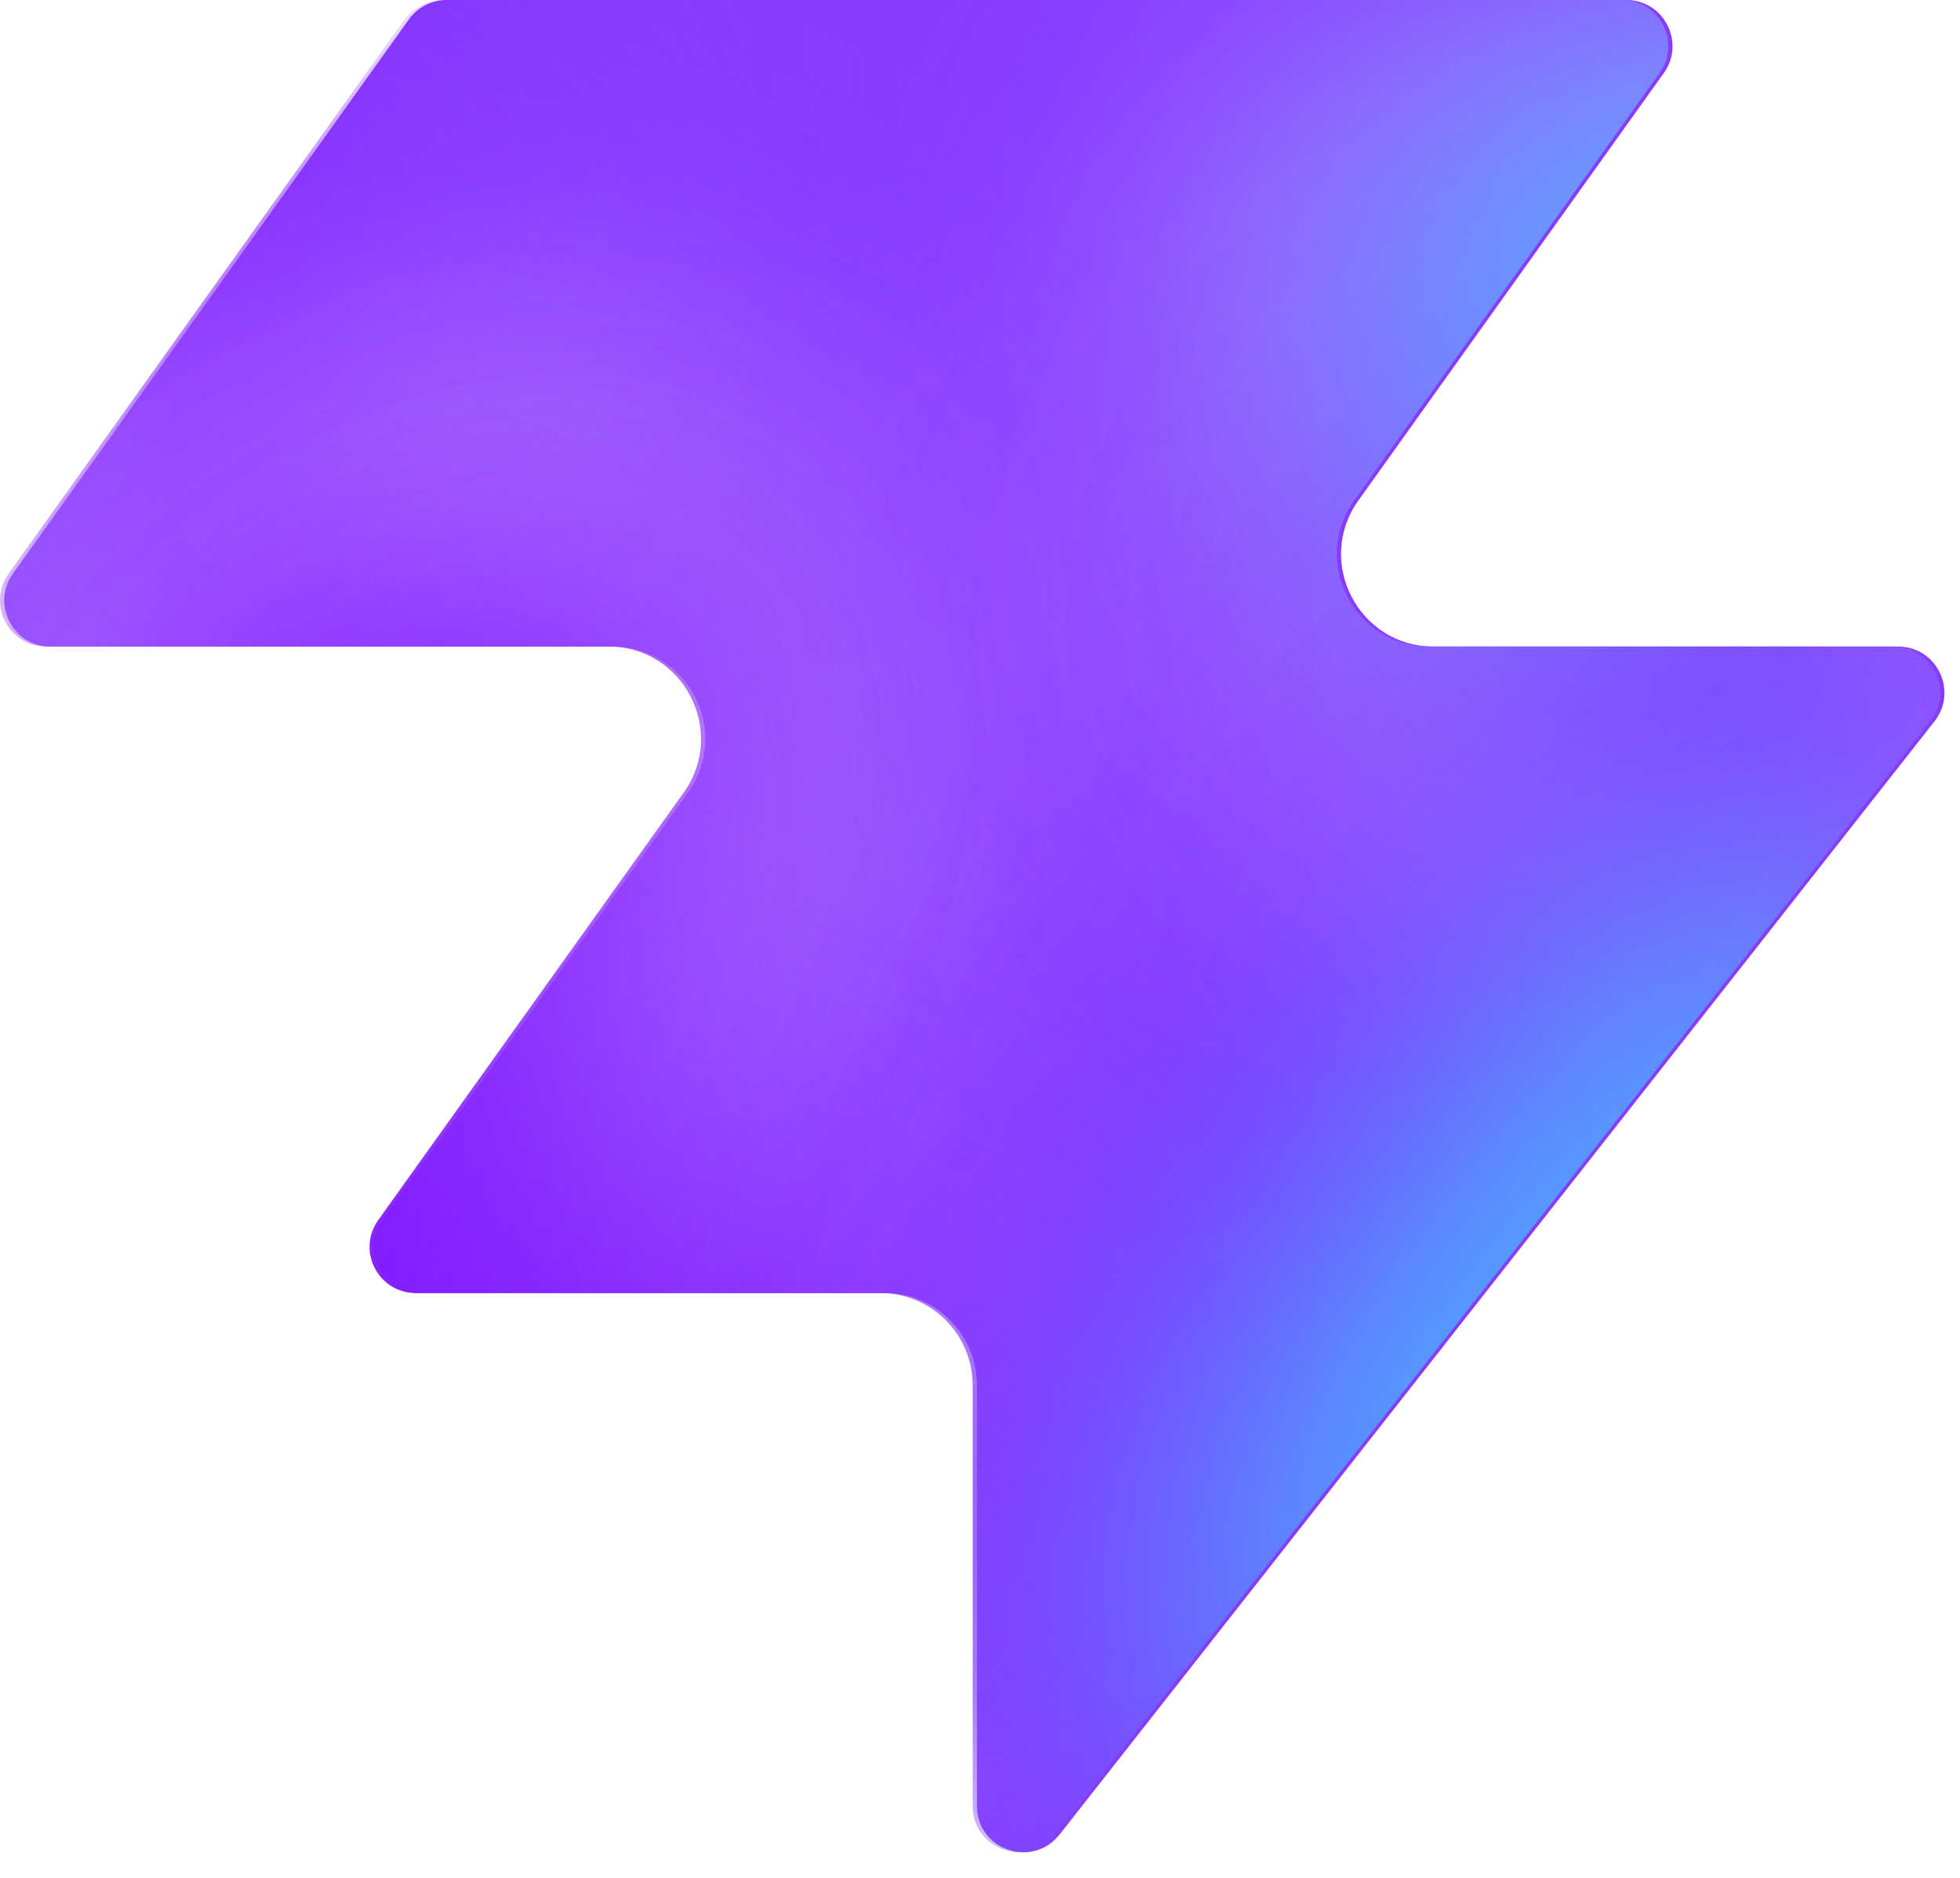
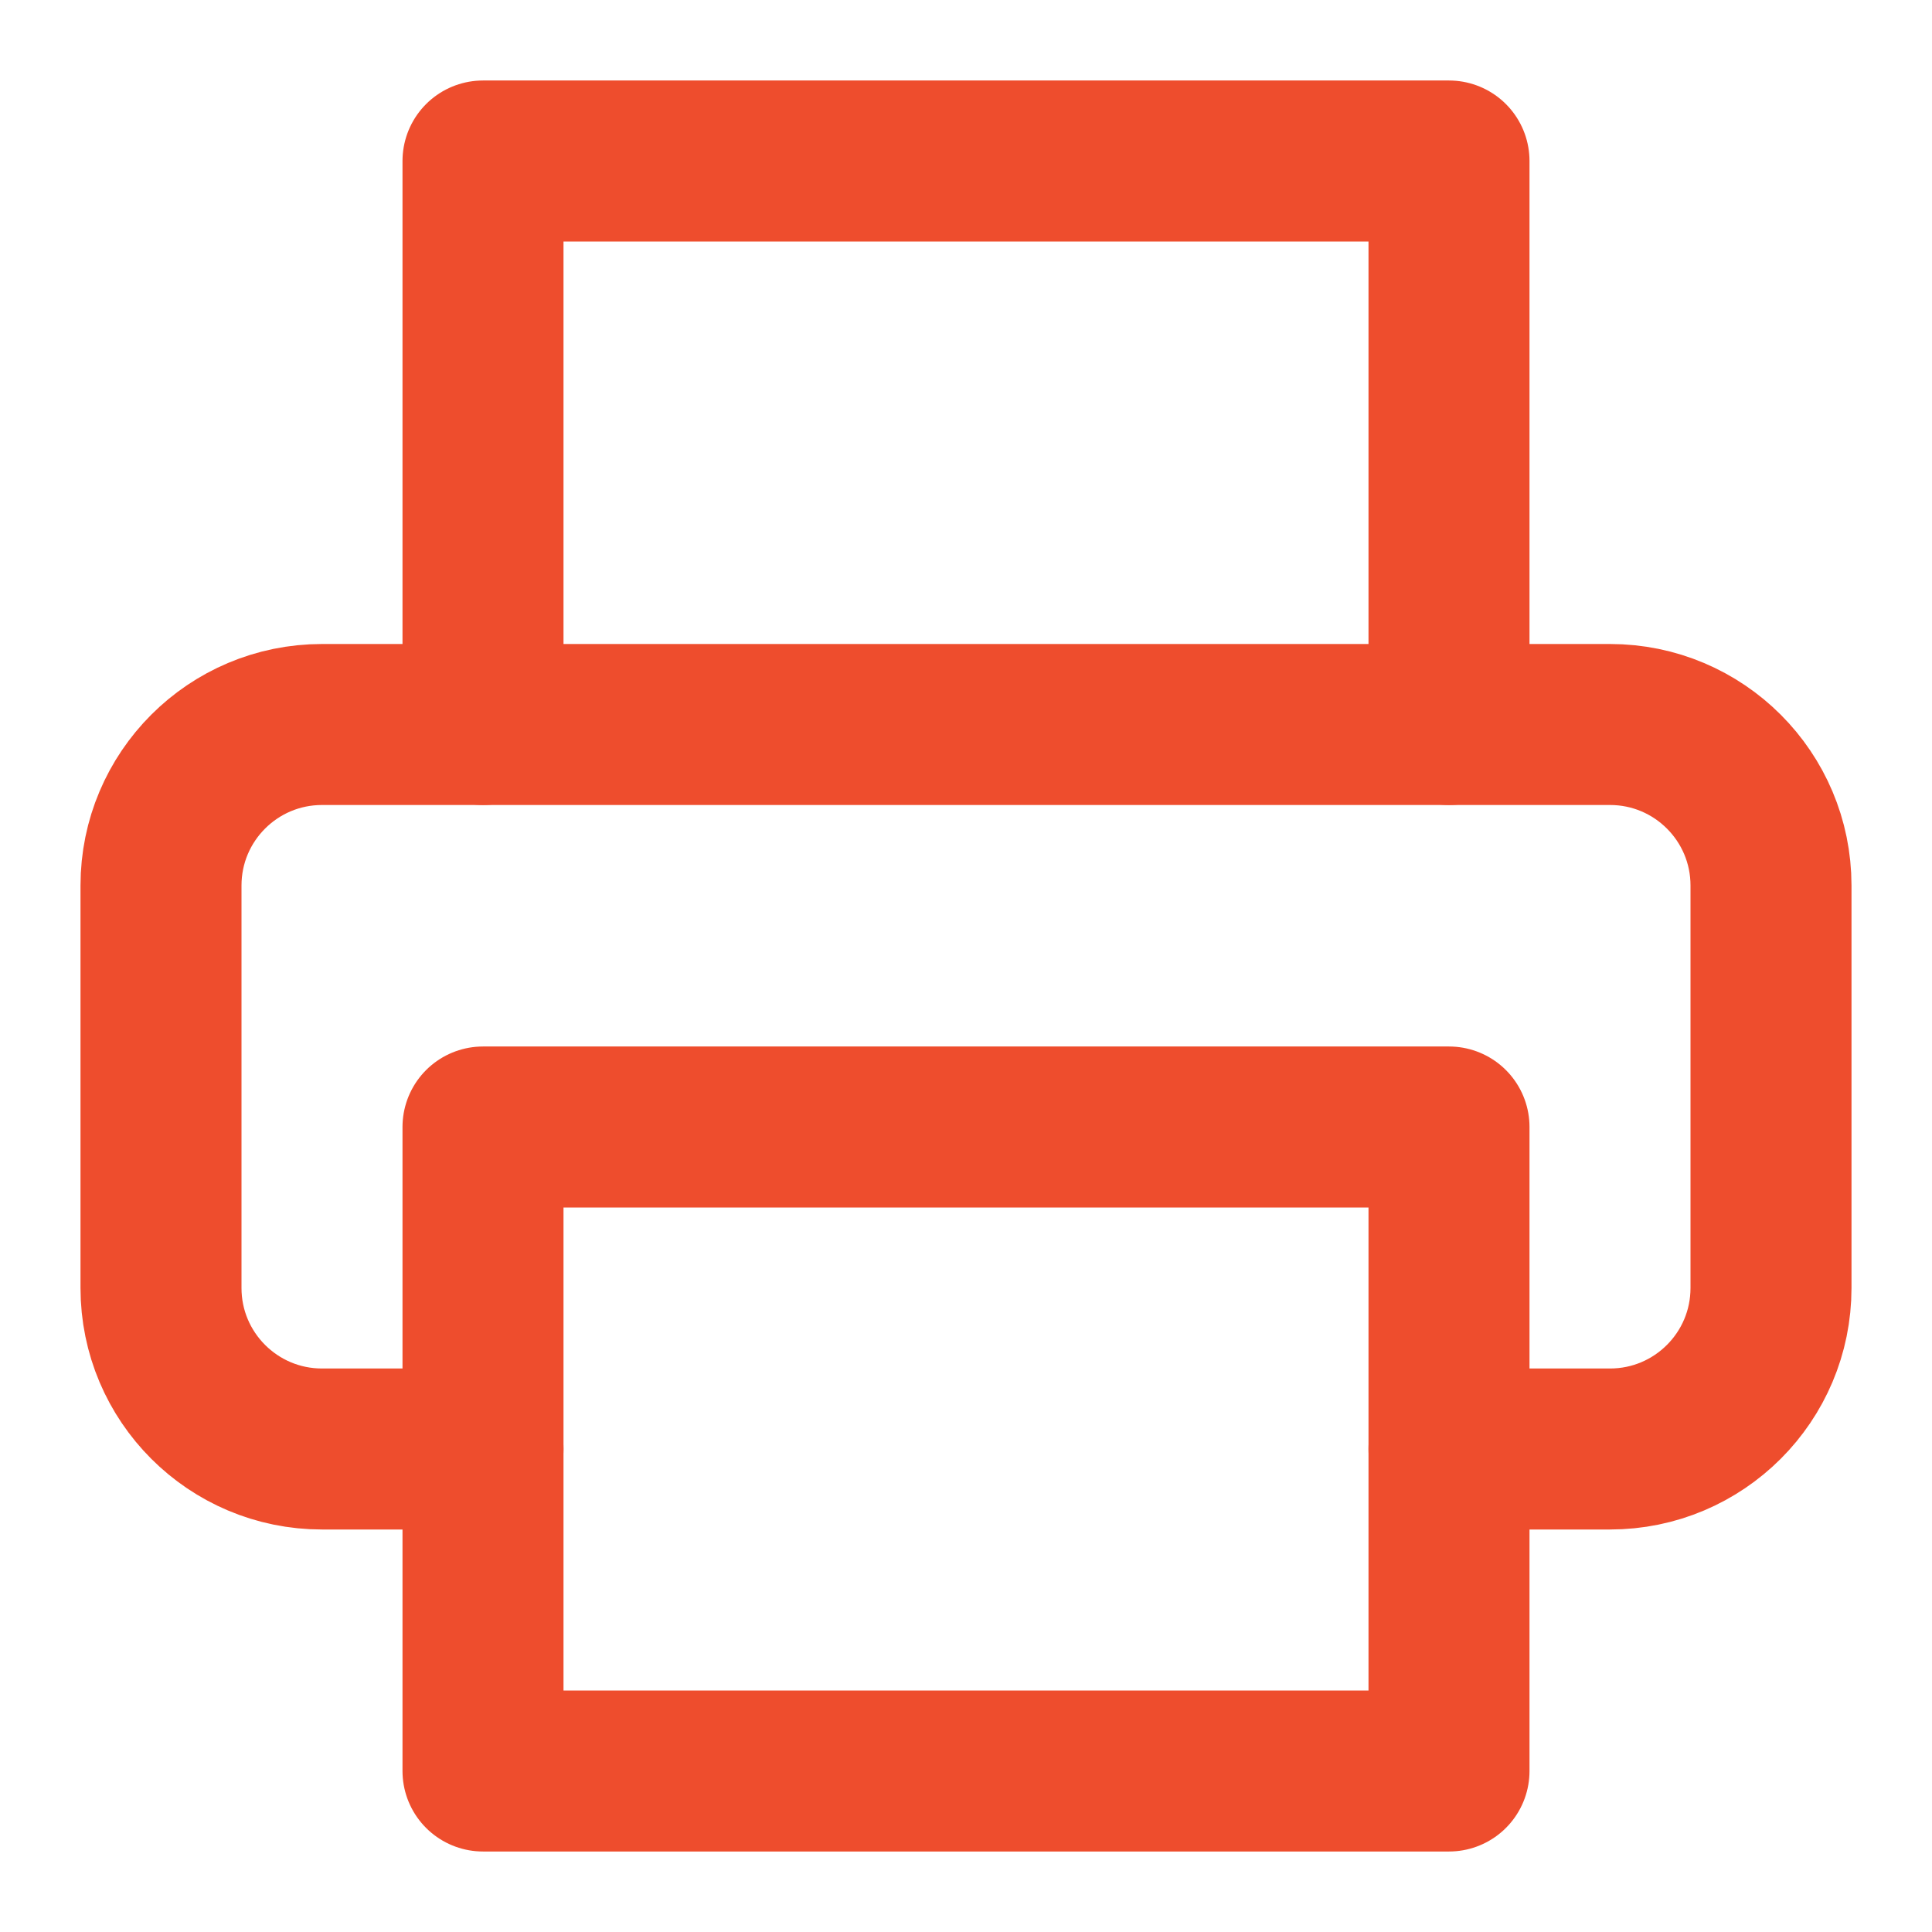
- <svg xmlns="http://www.w3.org/2000/svg" width="48" height="46" fill="none" viewBox="0 0 48 46">
-   <path fill="#863bff" d="M25.946 44.938c-.664.845-2.021.375-2.021-.698V33.937a2.26 2.26 0 0 0-2.262-2.262H10.287c-.92 0-1.456-1.04-.92-1.788l7.48-10.471c1.07-1.497 0-3.578-1.842-3.578H1.237c-.92 0-1.456-1.04-.92-1.788L10.013.474c.214-.297.556-.474.92-.474h28.894c.92 0 1.456 1.04.92 1.788l-7.48 10.471c-1.07 1.498 0 3.579 1.842 3.579h11.377c.943 0 1.473 1.088.89 1.83L25.947 44.94z" style="fill:#863bff;fill:color(display-p3 .525 .23 1);fill-opacity:1" />
-   <mask id="a" width="48" height="46" x="0" y="0" maskUnits="userSpaceOnUse" style="mask-type:alpha">
-     <path fill="#000" d="M25.842 44.938c-.664.844-2.021.375-2.021-.698V33.937a2.26 2.26 0 0 0-2.262-2.262H10.183c-.92 0-1.456-1.04-.92-1.788l7.48-10.471c1.07-1.498 0-3.579-1.842-3.579H1.133c-.92 0-1.456-1.04-.92-1.787L9.91.473c.214-.297.556-.474.92-.474h28.894c.92 0 1.456 1.04.92 1.788l-7.48 10.471c-1.07 1.498 0 3.578 1.842 3.578h11.377c.943 0 1.473 1.088.89 1.832L25.843 44.94z" style="fill:#000;fill-opacity:1" />
-   </mask>
-   <g mask="url(#a)">
-     <g filter="url(#b)">
-       <ellipse cx="5.508" cy="14.704" fill="#ede6ff" rx="5.508" ry="14.704" style="fill:#ede6ff;fill:color(display-p3 .927 .903 1);fill-opacity:1" transform="matrix(.00324 1 1 -.00324 -4.47 31.516)" />
-     </g>
-     <g filter="url(#c)">
-       <ellipse cx="10.399" cy="29.851" fill="#ede6ff" rx="10.399" ry="29.851" style="fill:#ede6ff;fill:color(display-p3 .927 .903 1);fill-opacity:1" transform="matrix(.00324 1 1 -.00324 -39.328 7.883)" />
-     </g>
-     <g filter="url(#d)">
-       <ellipse cx="5.508" cy="30.487" fill="#7e14ff" rx="5.508" ry="30.487" style="fill:#7e14ff;fill:color(display-p3 .492 .077 1);fill-opacity:1" transform="rotate(89.814 -25.913 -14.639)scale(1 -1)" />
-     </g>
-     <g filter="url(#e)">
-       <ellipse cx="5.508" cy="30.599" fill="#7e14ff" rx="5.508" ry="30.599" style="fill:#7e14ff;fill:color(display-p3 .492 .077 1);fill-opacity:1" transform="rotate(89.814 -32.644 -3.334)scale(1 -1)" />
-     </g>
-     <g filter="url(#f)">
-       <ellipse cx="5.508" cy="30.599" fill="#7e14ff" rx="5.508" ry="30.599" style="fill:#7e14ff;fill:color(display-p3 .492 .077 1);fill-opacity:1" transform="matrix(.00324 1 1 -.00324 -34.34 30.47)" />
-     </g>
-     <g filter="url(#g)">
-       <ellipse cx="14.072" cy="22.078" fill="#ede6ff" rx="14.072" ry="22.078" style="fill:#ede6ff;fill:color(display-p3 .927 .903 1);fill-opacity:1" transform="rotate(93.35 24.506 48.493)scale(-1 1)" />
-     </g>
-     <g filter="url(#h)">
-       <ellipse cx="3.47" cy="21.501" fill="#7e14ff" rx="3.47" ry="21.501" style="fill:#7e14ff;fill:color(display-p3 .492 .077 1);fill-opacity:1" transform="rotate(89.009 28.708 47.59)scale(-1 1)" />
-     </g>
-     <g filter="url(#i)">
-       <ellipse cx="3.47" cy="21.501" fill="#7e14ff" rx="3.47" ry="21.501" style="fill:#7e14ff;fill:color(display-p3 .492 .077 1);fill-opacity:1" transform="rotate(89.009 28.708 47.59)scale(-1 1)" />
-     </g>
-     <g filter="url(#j)">
-       <ellipse cx=".387" cy="8.972" fill="#7e14ff" rx="4.407" ry="29.108" style="fill:#7e14ff;fill:color(display-p3 .492 .077 1);fill-opacity:1" transform="rotate(39.51 .387 8.972)" />
-     </g>
-     <g filter="url(#k)">
-       <ellipse cx="47.523" cy="-6.092" fill="#7e14ff" rx="4.407" ry="29.108" style="fill:#7e14ff;fill:color(display-p3 .492 .077 1);fill-opacity:1" transform="rotate(37.892 47.523 -6.092)" />
-     </g>
-     <g filter="url(#l)">
-       <ellipse cx="41.412" cy="6.333" fill="#47bfff" rx="5.971" ry="9.665" style="fill:#47bfff;fill:color(display-p3 .28 .748 1);fill-opacity:1" transform="rotate(37.892 41.412 6.333)" />
-     </g>
-     <g filter="url(#m)">
-       <ellipse cx="-1.879" cy="38.332" fill="#7e14ff" rx="4.407" ry="29.108" style="fill:#7e14ff;fill:color(display-p3 .492 .077 1);fill-opacity:1" transform="rotate(37.892 -1.88 38.332)" />
-     </g>
-     <g filter="url(#n)">
-       <ellipse cx="-1.879" cy="38.332" fill="#7e14ff" rx="4.407" ry="29.108" style="fill:#7e14ff;fill:color(display-p3 .492 .077 1);fill-opacity:1" transform="rotate(37.892 -1.88 38.332)" />
-     </g>
-     <g filter="url(#o)">
-       <ellipse cx="35.651" cy="29.907" fill="#7e14ff" rx="4.407" ry="29.108" style="fill:#7e14ff;fill:color(display-p3 .492 .077 1);fill-opacity:1" transform="rotate(37.892 35.651 29.907)" />
-     </g>
-     <g filter="url(#p)">
-       <ellipse cx="38.418" cy="32.4" fill="#47bfff" rx="5.971" ry="15.297" style="fill:#47bfff;fill:color(display-p3 .28 .748 1);fill-opacity:1" transform="rotate(37.892 38.418 32.4)" />
-     </g>
-   </g>
-   <defs>
-     <filter id="b" width="60.045" height="41.654" x="-19.77" y="16.149" color-interpolation-filters="sRGB" filterUnits="userSpaceOnUse">
-       <feFlood flood-opacity="0" result="BackgroundImageFix" />
-       <feBlend in="SourceGraphic" in2="BackgroundImageFix" result="shape" />
-       <feGaussianBlur result="effect1_foregroundBlur_2002_17158" stdDeviation="7.659" />
-     </filter>
-     <filter id="c" width="90.34" height="51.437" x="-54.613" y="-7.533" color-interpolation-filters="sRGB" filterUnits="userSpaceOnUse">
-       <feFlood flood-opacity="0" result="BackgroundImageFix" />
-       <feBlend in="SourceGraphic" in2="BackgroundImageFix" result="shape" />
-       <feGaussianBlur result="effect1_foregroundBlur_2002_17158" stdDeviation="7.659" />
-     </filter>
-     <filter id="d" width="79.355" height="29.4" x="-49.64" y="2.03" color-interpolation-filters="sRGB" filterUnits="userSpaceOnUse">
-       <feFlood flood-opacity="0" result="BackgroundImageFix" />
-       <feBlend in="SourceGraphic" in2="BackgroundImageFix" result="shape" />
-       <feGaussianBlur result="effect1_foregroundBlur_2002_17158" stdDeviation="4.596" />
-     </filter>
-     <filter id="e" width="79.579" height="29.4" x="-45.045" y="20.029" color-interpolation-filters="sRGB" filterUnits="userSpaceOnUse">
-       <feFlood flood-opacity="0" result="BackgroundImageFix" />
-       <feBlend in="SourceGraphic" in2="BackgroundImageFix" result="shape" />
-       <feGaussianBlur result="effect1_foregroundBlur_2002_17158" stdDeviation="4.596" />
-     </filter>
-     <filter id="f" width="79.579" height="29.4" x="-43.513" y="21.178" color-interpolation-filters="sRGB" filterUnits="userSpaceOnUse">
-       <feFlood flood-opacity="0" result="BackgroundImageFix" />
-       <feBlend in="SourceGraphic" in2="BackgroundImageFix" result="shape" />
-       <feGaussianBlur result="effect1_foregroundBlur_2002_17158" stdDeviation="4.596" />
-     </filter>
-     <filter id="g" width="74.749" height="58.852" x="15.756" y="-17.901" color-interpolation-filters="sRGB" filterUnits="userSpaceOnUse">
-       <feFlood flood-opacity="0" result="BackgroundImageFix" />
-       <feBlend in="SourceGraphic" in2="BackgroundImageFix" result="shape" />
-       <feGaussianBlur result="effect1_foregroundBlur_2002_17158" stdDeviation="7.659" />
-     </filter>
-     <filter id="h" width="61.377" height="25.362" x="23.548" y="2.284" color-interpolation-filters="sRGB" filterUnits="userSpaceOnUse">
-       <feFlood flood-opacity="0" result="BackgroundImageFix" />
-       <feBlend in="SourceGraphic" in2="BackgroundImageFix" result="shape" />
-       <feGaussianBlur result="effect1_foregroundBlur_2002_17158" stdDeviation="4.596" />
-     </filter>
-     <filter id="i" width="61.377" height="25.362" x="23.548" y="2.284" color-interpolation-filters="sRGB" filterUnits="userSpaceOnUse">
-       <feFlood flood-opacity="0" result="BackgroundImageFix" />
-       <feBlend in="SourceGraphic" in2="BackgroundImageFix" result="shape" />
-       <feGaussianBlur result="effect1_foregroundBlur_2002_17158" stdDeviation="4.596" />
-     </filter>
-     <filter id="j" width="56.045" height="63.649" x="-27.636" y="-22.853" color-interpolation-filters="sRGB" filterUnits="userSpaceOnUse">
-       <feFlood flood-opacity="0" result="BackgroundImageFix" />
-       <feBlend in="SourceGraphic" in2="BackgroundImageFix" result="shape" />
-       <feGaussianBlur result="effect1_foregroundBlur_2002_17158" stdDeviation="4.596" />
-     </filter>
-     <filter id="k" width="54.814" height="64.646" x="20.116" y="-38.415" color-interpolation-filters="sRGB" filterUnits="userSpaceOnUse">
-       <feFlood flood-opacity="0" result="BackgroundImageFix" />
-       <feBlend in="SourceGraphic" in2="BackgroundImageFix" result="shape" />
-       <feGaussianBlur result="effect1_foregroundBlur_2002_17158" stdDeviation="4.596" />
-     </filter>
-     <filter id="l" width="33.541" height="35.313" x="24.641" y="-11.323" color-interpolation-filters="sRGB" filterUnits="userSpaceOnUse">
-       <feFlood flood-opacity="0" result="BackgroundImageFix" />
-       <feBlend in="SourceGraphic" in2="BackgroundImageFix" result="shape" />
-       <feGaussianBlur result="effect1_foregroundBlur_2002_17158" stdDeviation="4.596" />
-     </filter>
-     <filter id="m" width="54.814" height="64.646" x="-29.286" y="6.009" color-interpolation-filters="sRGB" filterUnits="userSpaceOnUse">
-       <feFlood flood-opacity="0" result="BackgroundImageFix" />
-       <feBlend in="SourceGraphic" in2="BackgroundImageFix" result="shape" />
-       <feGaussianBlur result="effect1_foregroundBlur_2002_17158" stdDeviation="4.596" />
-     </filter>
-     <filter id="n" width="54.814" height="64.646" x="-29.286" y="6.009" color-interpolation-filters="sRGB" filterUnits="userSpaceOnUse">
-       <feFlood flood-opacity="0" result="BackgroundImageFix" />
-       <feBlend in="SourceGraphic" in2="BackgroundImageFix" result="shape" />
-       <feGaussianBlur result="effect1_foregroundBlur_2002_17158" stdDeviation="4.596" />
-     </filter>
-     <filter id="o" width="54.814" height="64.646" x="8.244" y="-2.416" color-interpolation-filters="sRGB" filterUnits="userSpaceOnUse">
-       <feFlood flood-opacity="0" result="BackgroundImageFix" />
-       <feBlend in="SourceGraphic" in2="BackgroundImageFix" result="shape" />
-       <feGaussianBlur result="effect1_foregroundBlur_2002_17158" stdDeviation="4.596" />
-     </filter>
-     <filter id="p" width="39.409" height="43.623" x="18.713" y="10.588" color-interpolation-filters="sRGB" filterUnits="userSpaceOnUse">
-       <feFlood flood-opacity="0" result="BackgroundImageFix" />
-       <feBlend in="SourceGraphic" in2="BackgroundImageFix" result="shape" />
-       <feGaussianBlur result="effect1_foregroundBlur_2002_17158" stdDeviation="4.596" />
-     </filter>
-   </defs>
+ <svg xmlns="http://www.w3.org/2000/svg" width="32" height="32" viewBox="0 0 24 24" fill="none" stroke="#ee4d2d" stroke-width="2" stroke-linecap="round" stroke-linejoin="round">
+   <polyline points="6 9 6 2 18 2 18 9" />
+   <path d="M6 18H4a2 2 0 0 1-2-2v-5a2 2 0 0 1 2-2h16a2 2 0 0 1 2 2v5a2 2 0 0 1-2 2h-2" />
+   <rect width="12" height="8" x="6" y="14" />
</svg>
